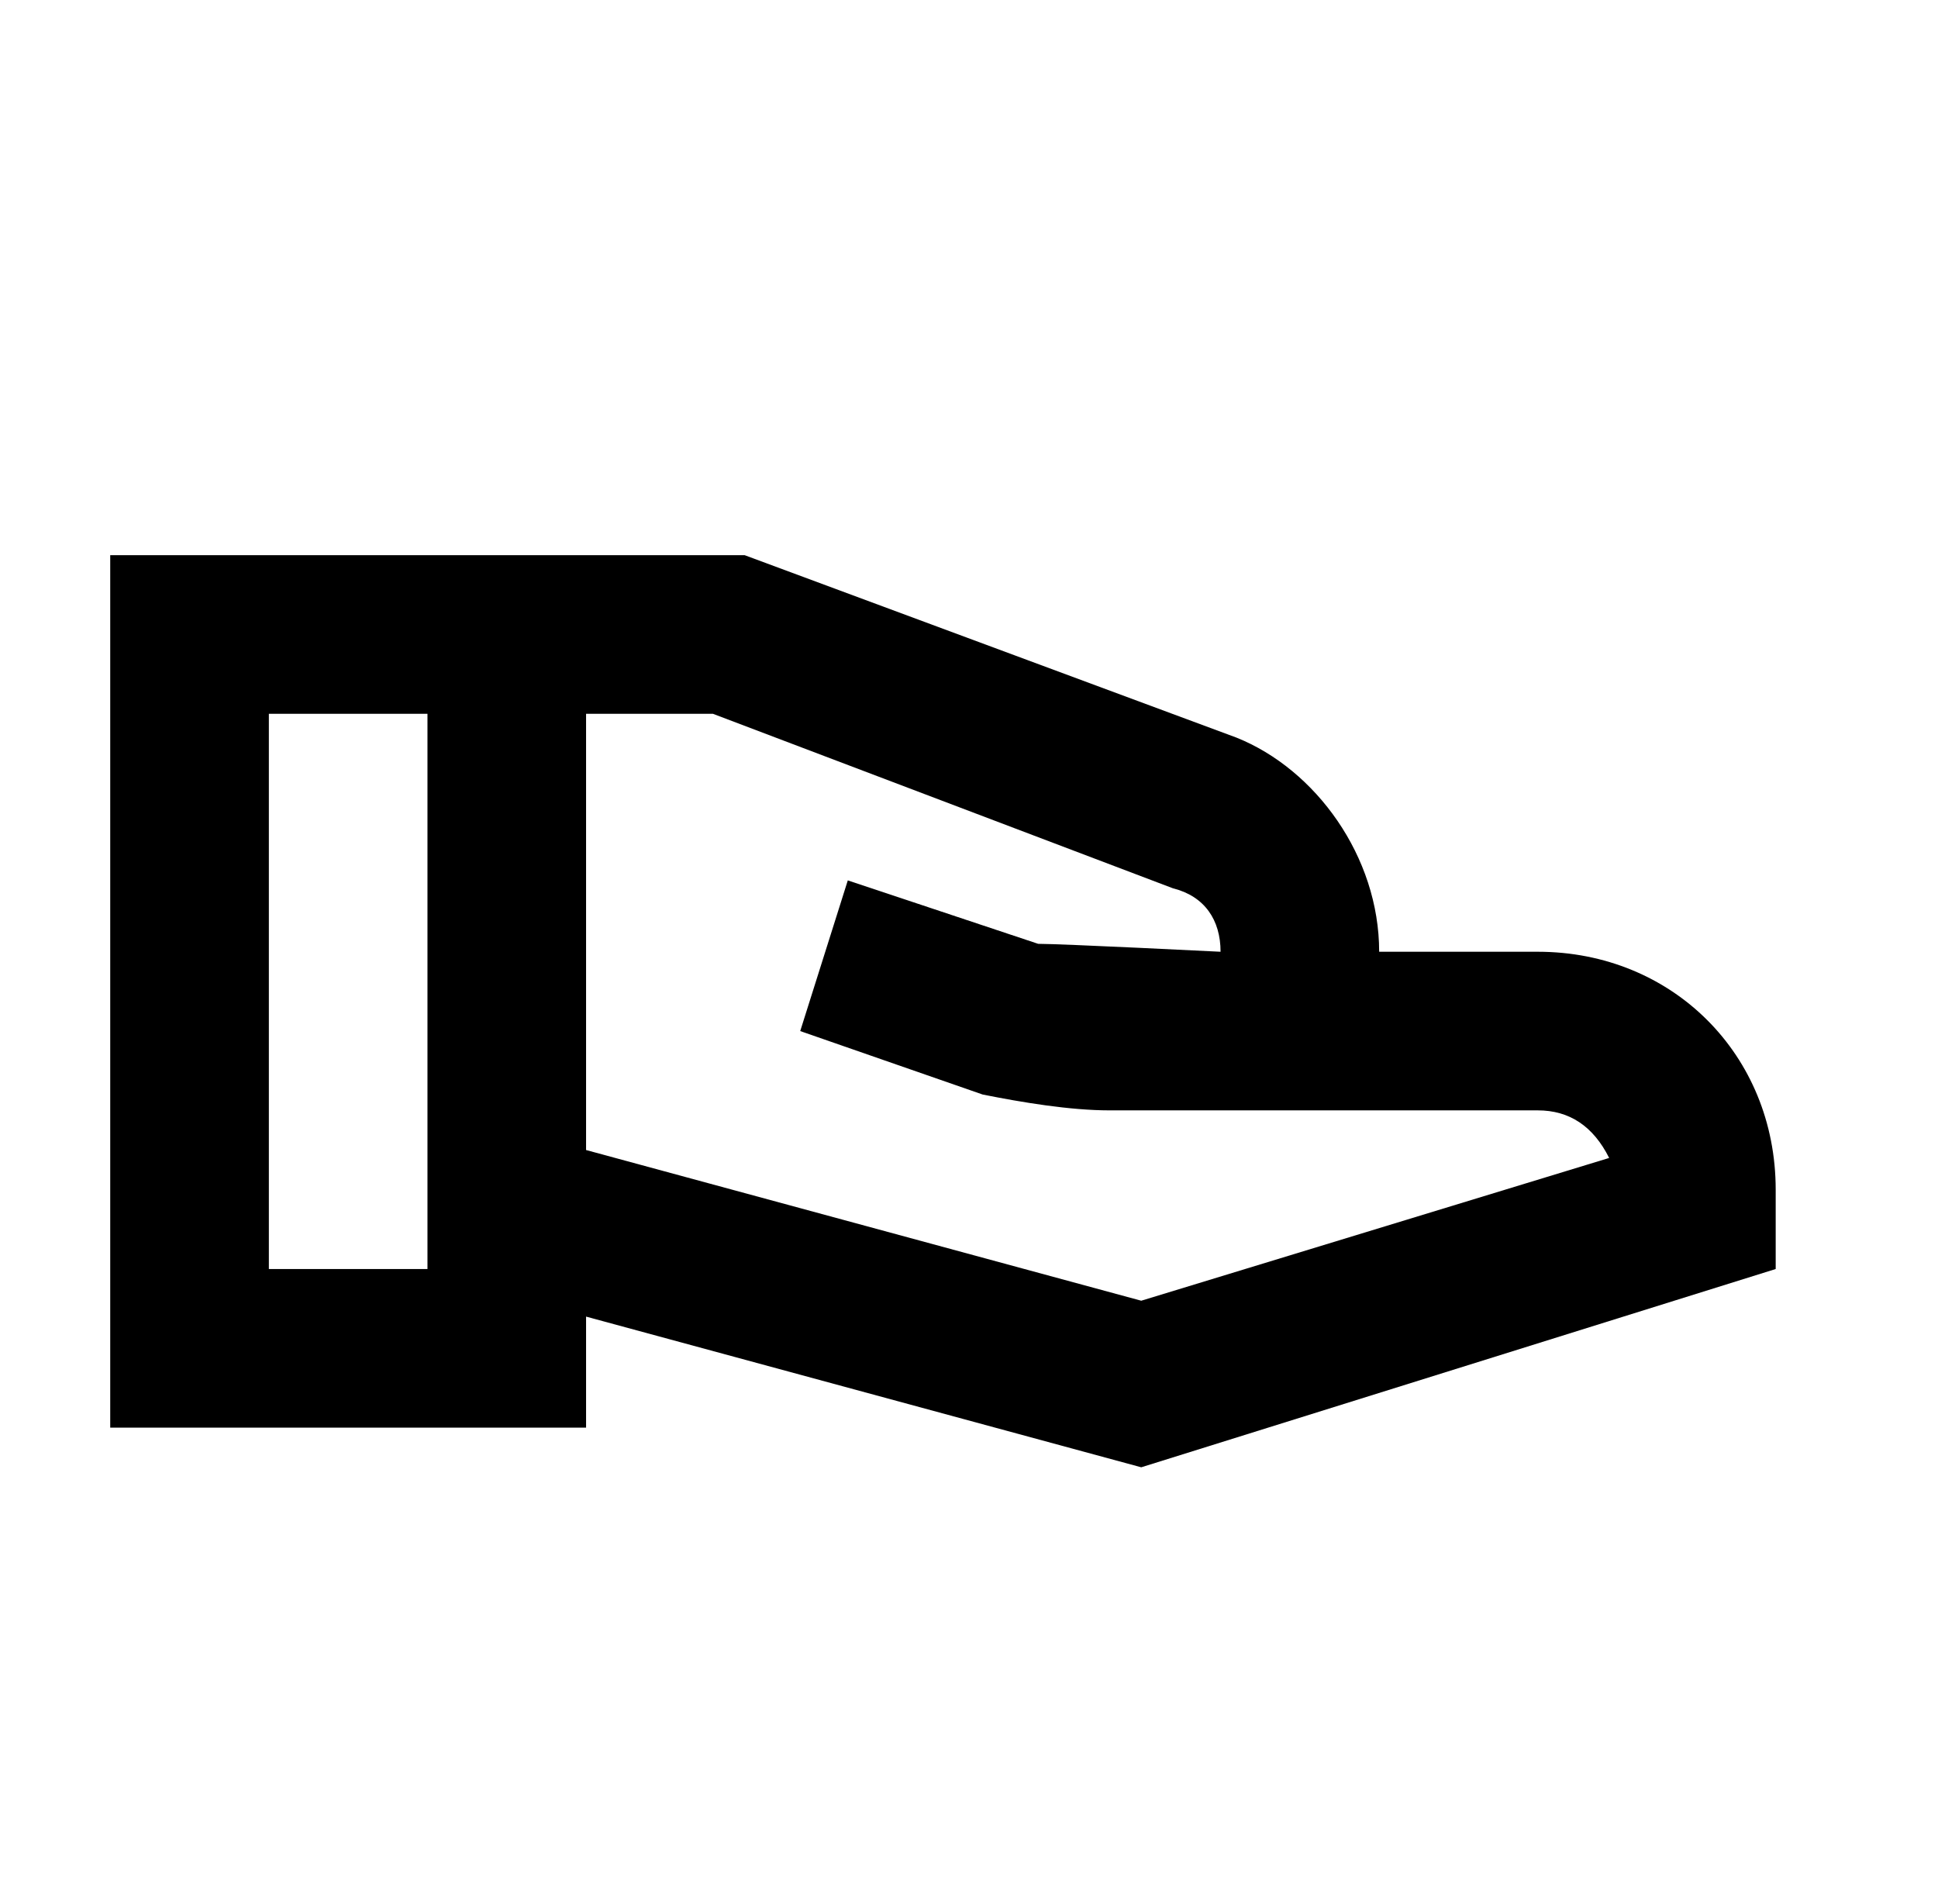
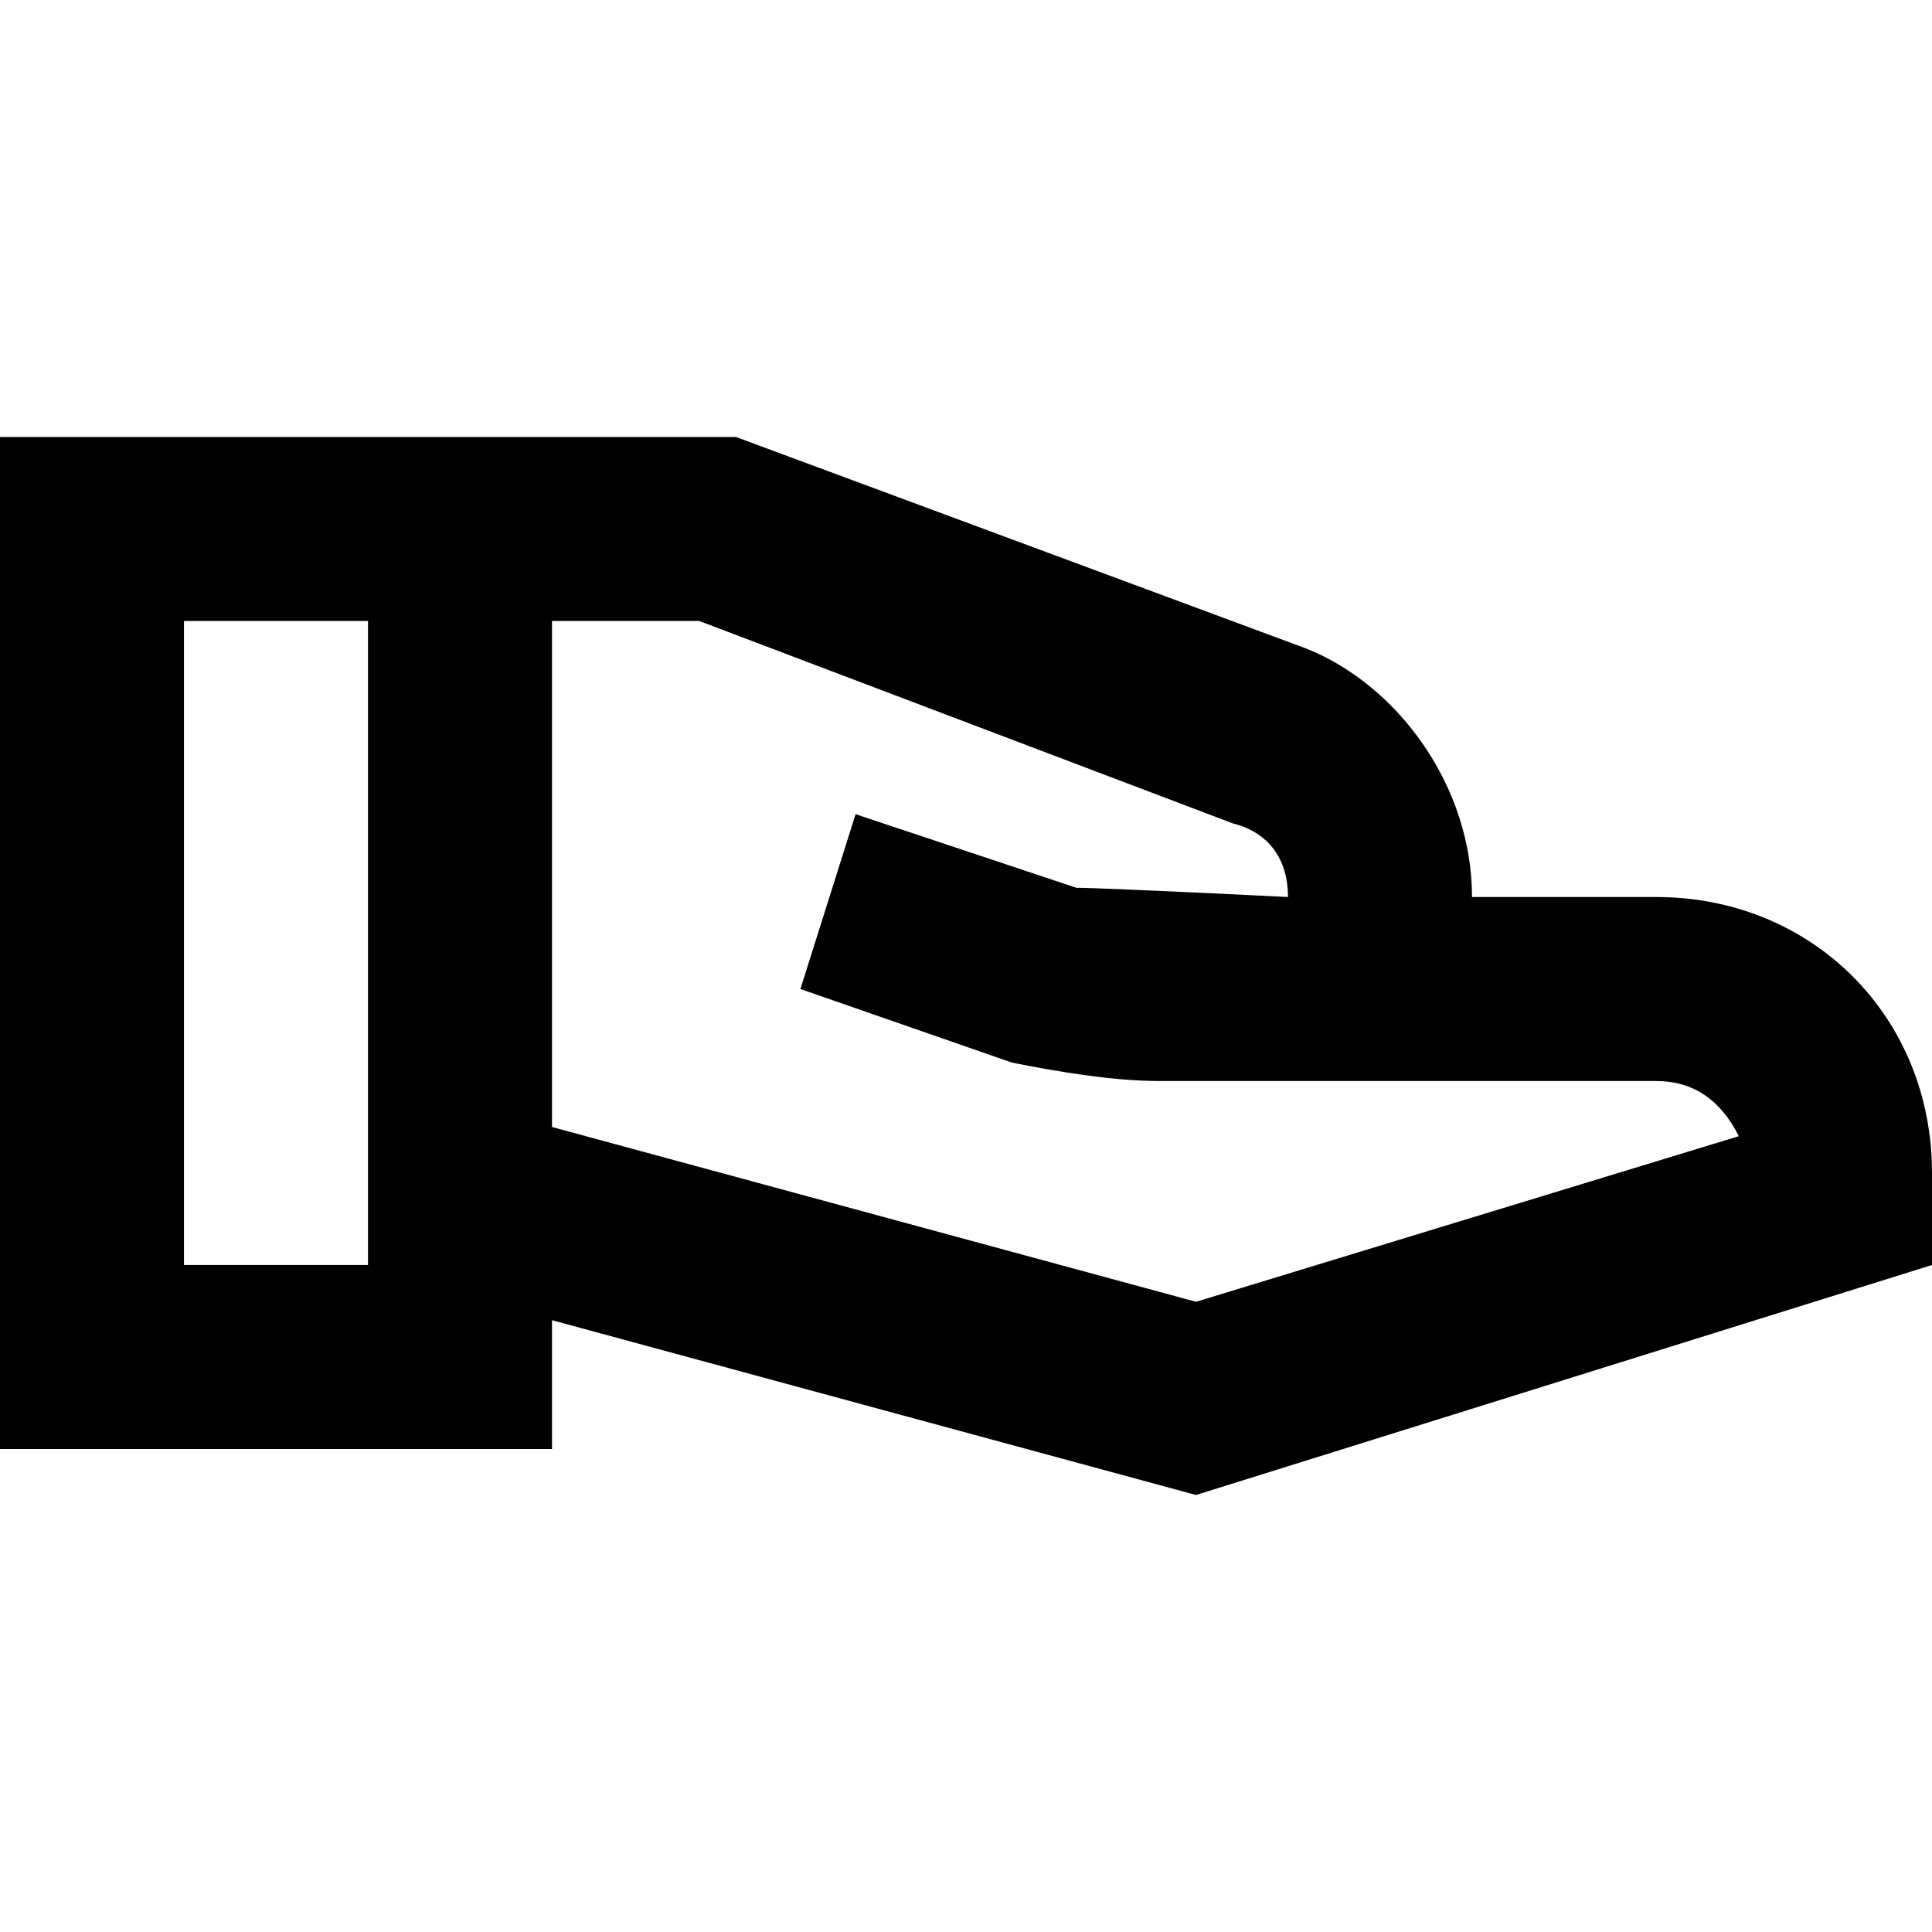
- <svg xmlns="http://www.w3.org/2000/svg" width="56" height="55" viewBox="0 0 56 55" fill="none">
-   <path d="M51.31 34.375V36.667L32.977 42.396L16.935 38.042V41.25H3.185V16.042H21.519L35.727 21.312C38.019 22.229 39.852 24.75 39.852 27.5H44.435C48.331 27.5 51.31 30.479 51.31 34.375ZM12.352 36.667V20.625H7.769V36.667H12.352ZM46.498 33.458C46.039 32.542 45.352 32.083 44.435 32.083H32.06C30.915 32.083 29.54 31.854 28.394 31.625L23.123 29.792L24.498 25.438L29.998 27.271C30.685 27.271 35.269 27.5 35.269 27.5C35.269 26.583 34.81 25.896 33.894 25.667L20.602 20.625H16.935V33.229L32.977 37.583L46.498 33.458Z" fill="black" />
+ <svg xmlns="http://www.w3.org/2000/svg" width="55" height="55" viewBox="0 0 55 55" fill="none">
+   <path d="M55 33.393V36.012L34.048 42.559L15.714 37.583V41.25H0V12.44H20.952L37.191 18.464C39.809 19.512 41.905 22.393 41.905 25.536H47.143C51.595 25.536 55 28.94 55 33.393ZM10.476 36.012V17.678H5.238V36.012H10.476ZM49.5 32.345C48.976 31.298 48.191 30.774 47.143 30.774H33C31.691 30.774 30.119 30.512 28.809 30.25L22.786 28.155L24.357 23.178L30.643 25.274C31.429 25.274 36.667 25.536 36.667 25.536C36.667 24.488 36.143 23.702 35.095 23.44L19.905 17.678H15.714V32.083L34.048 37.059L49.5 32.345V32.345Z" fill="black" />
</svg>
